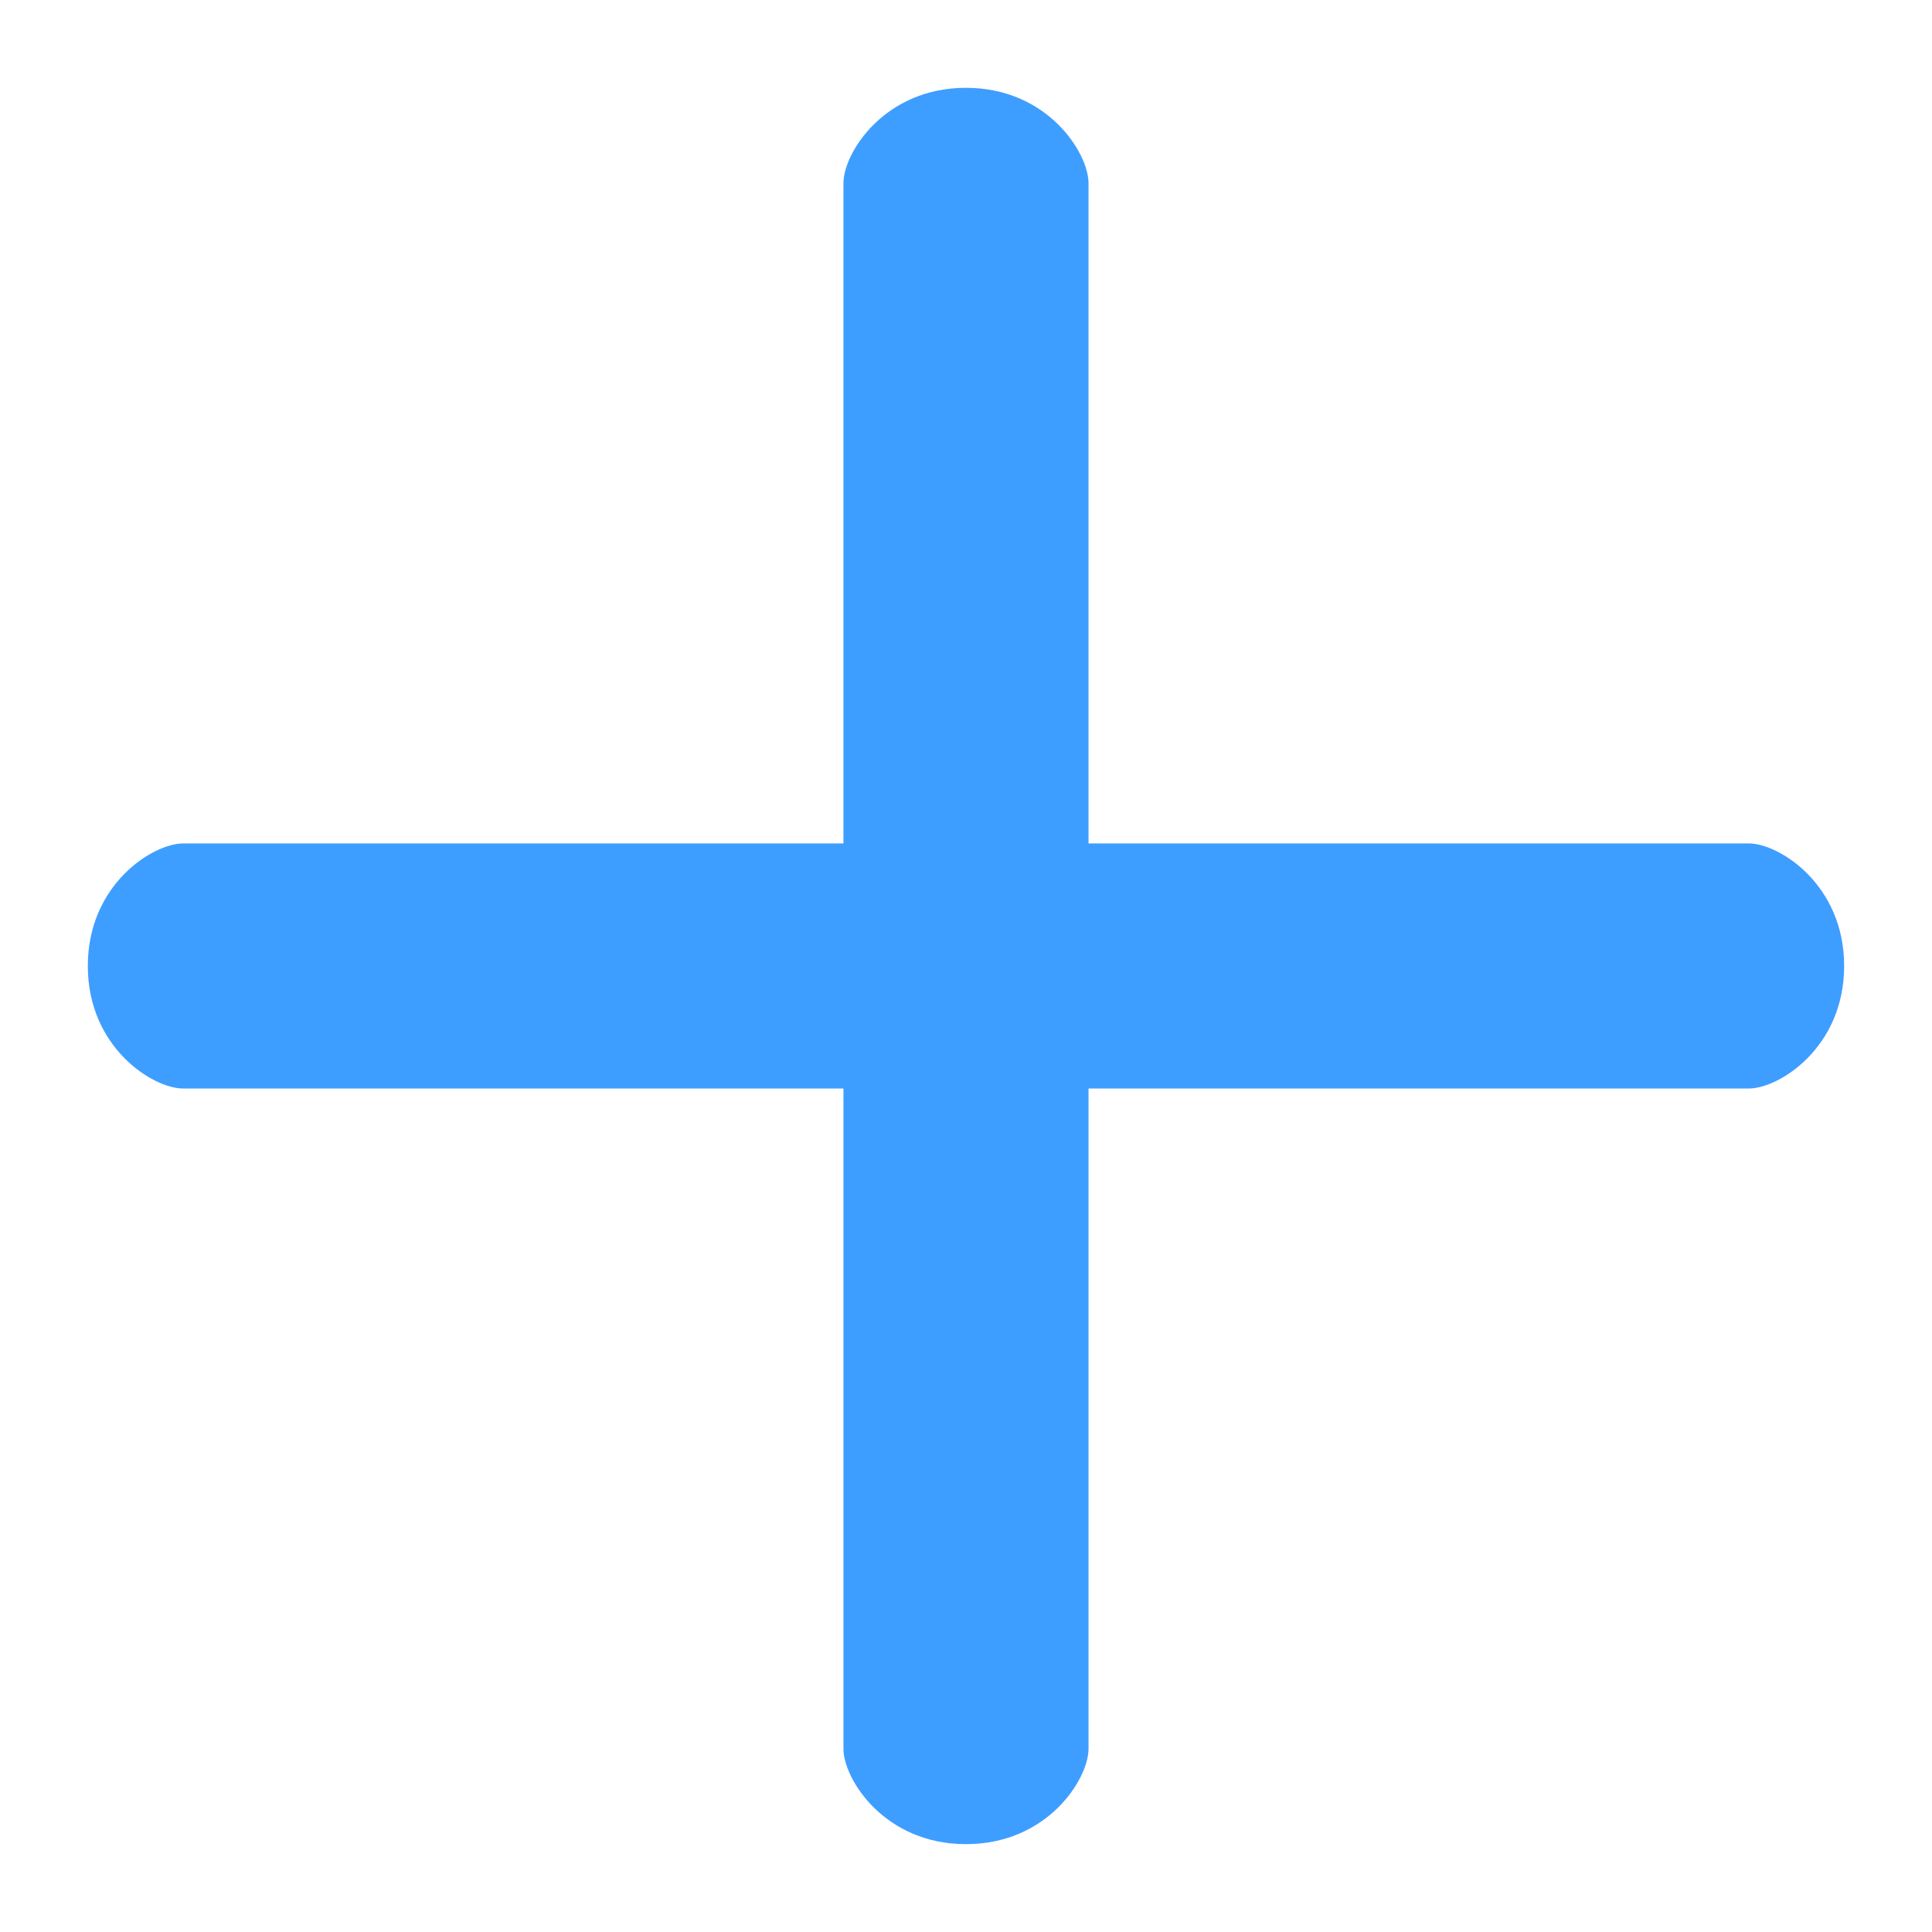
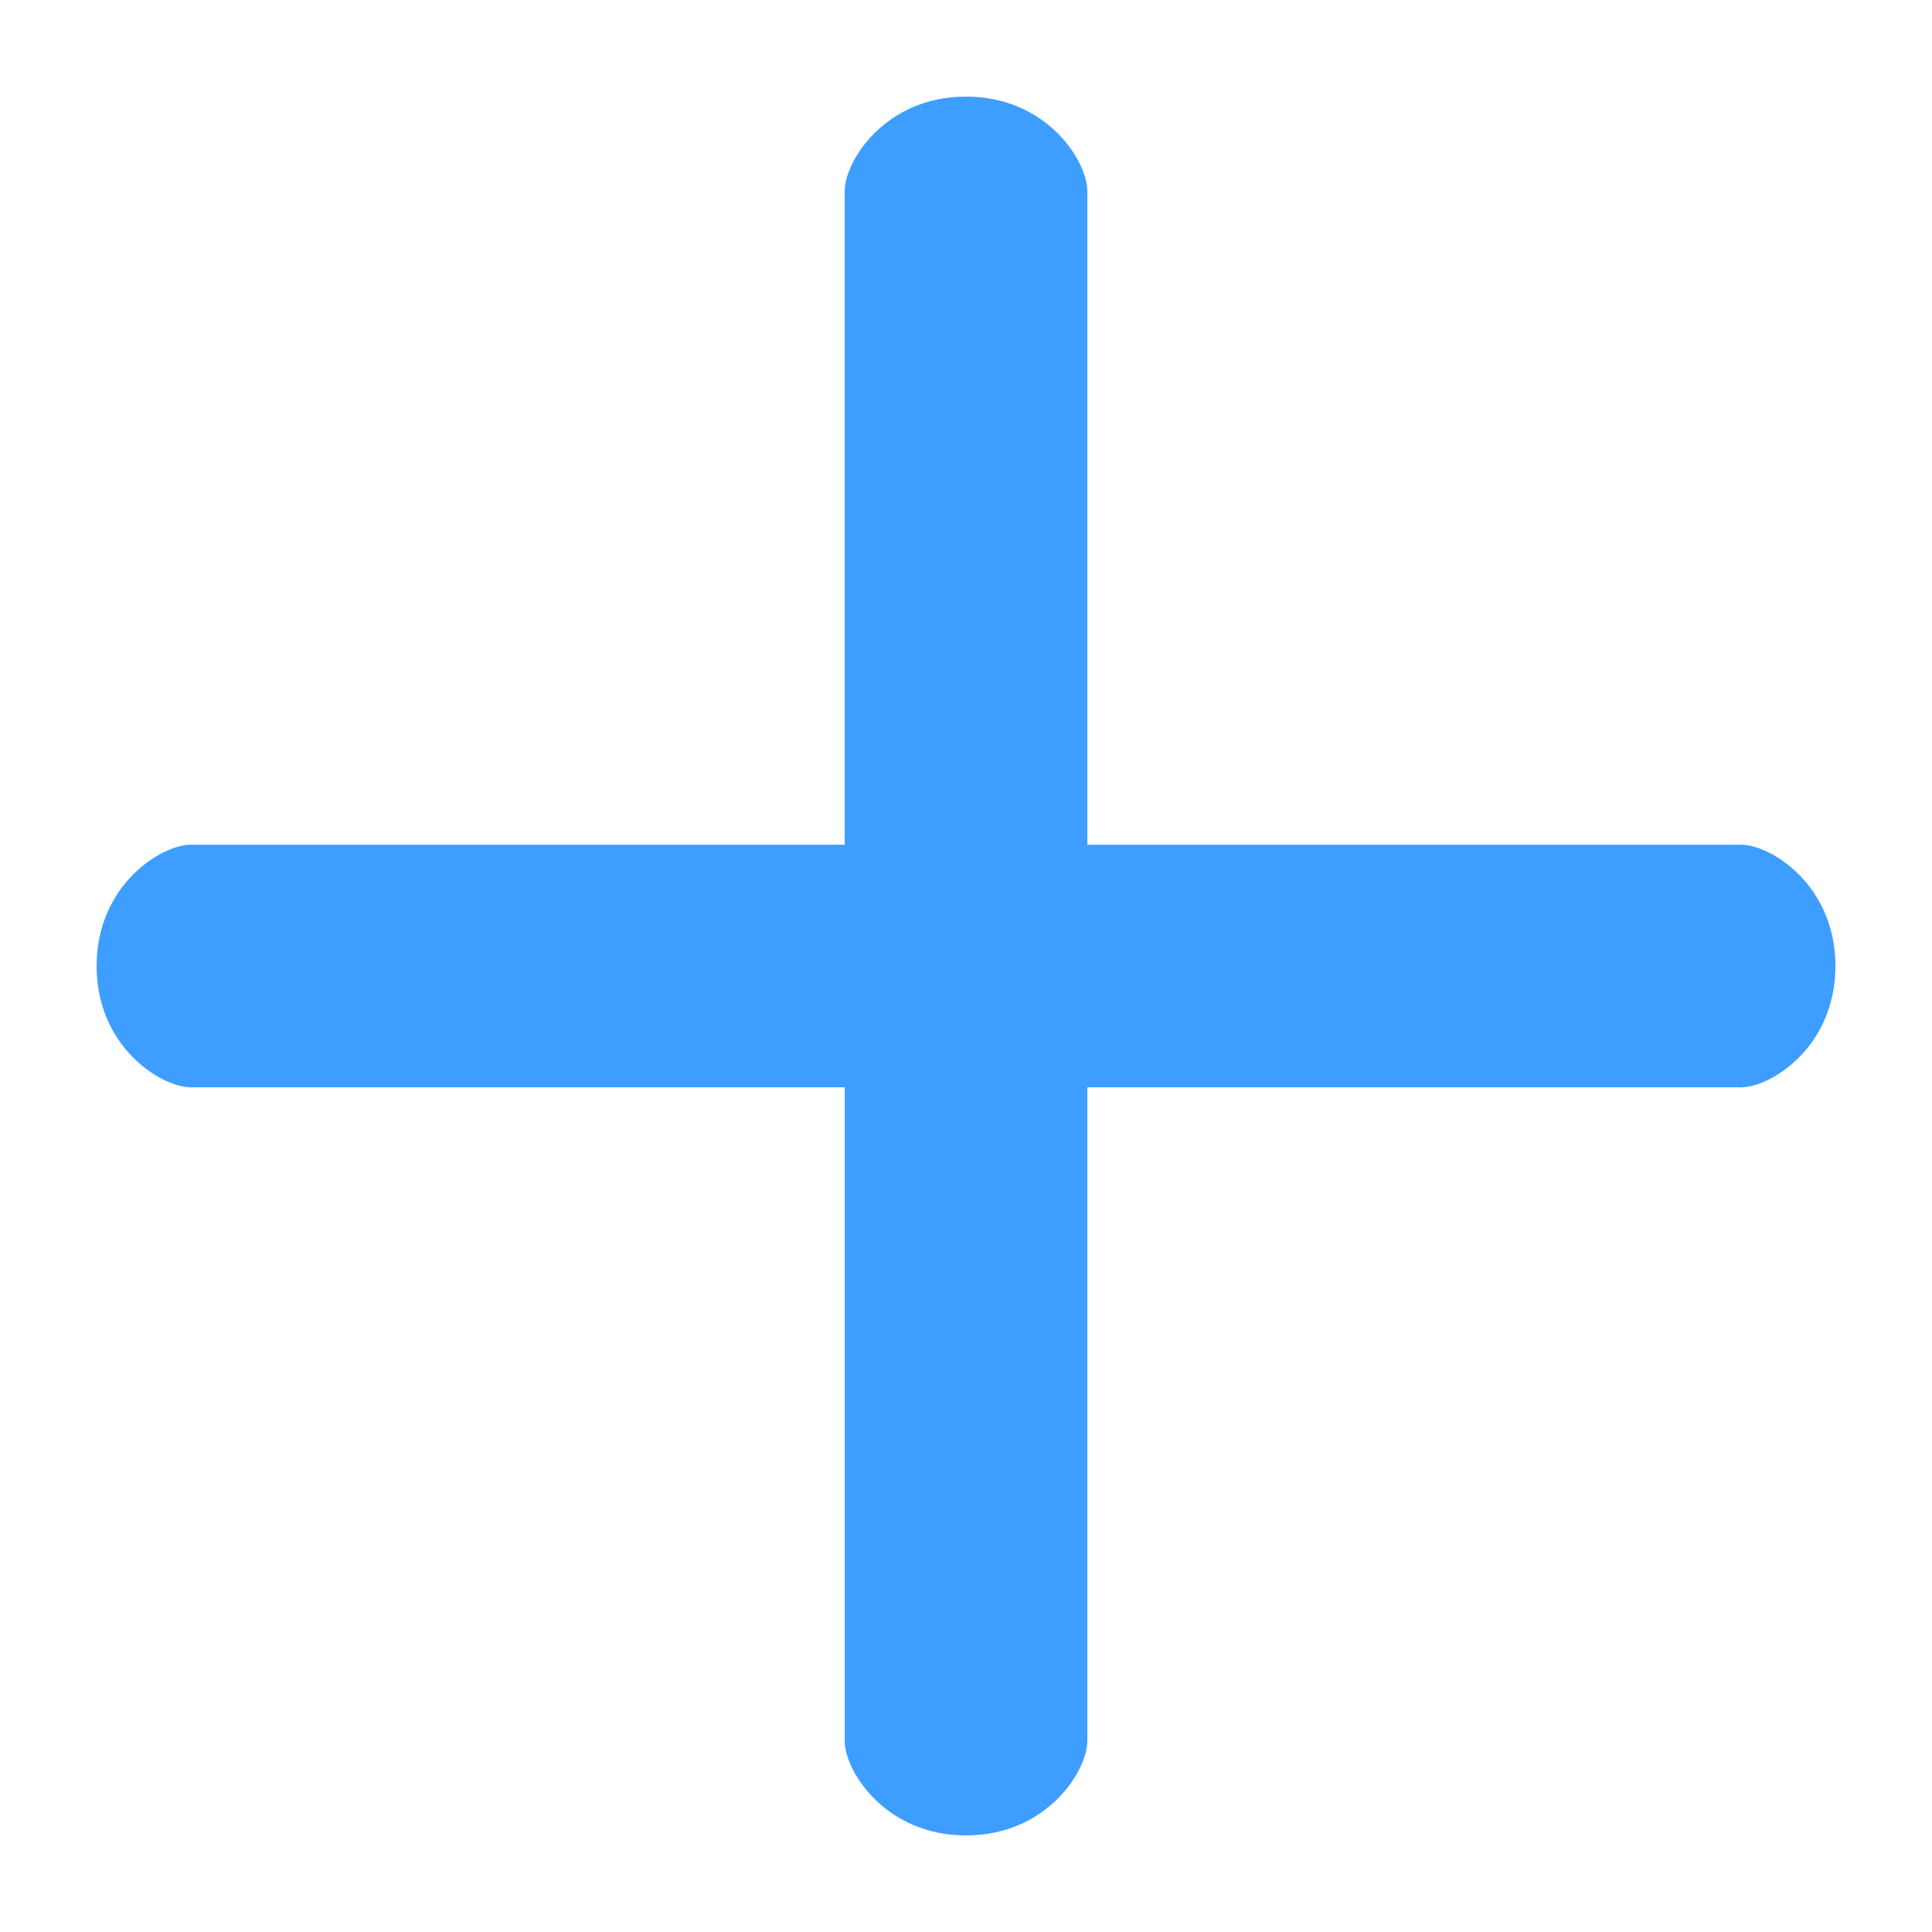
- <svg xmlns="http://www.w3.org/2000/svg" version="1.1" id="Capa_1" x="0px" y="0px" viewBox="0 0 21.135 21.135" xml:space="preserve" width="22" height="22">
+ <svg xmlns="http://www.w3.org/2000/svg" version="1.1" id="Capa_1" x="0px" y="0px" viewBox="0 0 19.213 19.213" xml:space="preserve" width="20" height="20">
  <defs id="defs3165" />
-   <g id="g3097" transform="matrix(0.0390625,0,0,0.03906266,0.9606641,0.960625)">
-     <g id="g3099">
-       <path d="M 465.167,211.614 H 280.245 V 26.691 c 0,-8.424 -11.439,-26.69 -34.316,-26.69 -22.877,0 -34.316,18.267 -34.316,26.69 V 211.615 H 26.69 C 18.267,211.614 0,223.053 0,245.929 c 0,22.876 18.267,34.316 26.69,34.316 h 184.924 v 184.924 c 0,8.422 11.438,26.69 34.316,26.69 22.878,0 34.316,-18.268 34.316,-26.69 V 280.245 H 465.17 c 8.422,0 26.69,-11.438 26.69,-34.316 0,-22.878 -18.27,-34.315 -26.693,-34.315 z" id="path3101" style="fill:#3e9eff" />
-     </g>
-     <g id="g3103" />
-     <g id="g3105" />
-     <g id="g3107" />
-     <g id="g3109" />
-     <g id="g3111" />
-     <g id="g3113" />
-     <g id="g3115" />
-     <g id="g3117" />
-     <g id="g3119" />
-     <g id="g3121" />
-     <g id="g3123" />
-     <g id="g3125" />
-     <g id="g3127" />
-     <g id="g3129" />
-     <g id="g3131" />
+   <g id="g3099" transform="matrix(0.03515625,0,0,0.03515639,0.960664,0.9606289)">
+     <path style="fill:#3e9eff" id="path3101" d="M 465.167,211.614 H 280.245 V 26.691 c 0,-8.424 -11.439,-26.69 -34.316,-26.69 -22.877,0 -34.316,18.267 -34.316,26.69 V 211.615 H 26.69 C 18.267,211.614 0,223.053 0,245.929 c 0,22.876 18.267,34.316 26.69,34.316 h 184.924 v 184.924 c 0,8.422 11.438,26.69 34.316,26.69 22.878,0 34.316,-18.268 34.316,-26.69 V 280.245 H 465.17 c 8.422,0 26.69,-11.438 26.69,-34.316 0,-22.878 -18.27,-34.315 -26.693,-34.315 z" />
  </g>
-   <g id="g3133" transform="translate(-20.13757,-450.5878)" />
-   <g id="g3135" transform="translate(-20.13757,-450.5878)" />
-   <g id="g3137" transform="translate(-20.13757,-450.5878)" />
-   <g id="g3139" transform="translate(-20.13757,-450.5878)" />
-   <g id="g3141" transform="translate(-20.13757,-450.5878)" />
-   <g id="g3143" transform="translate(-20.13757,-450.5878)" />
-   <g id="g3145" transform="translate(-20.13757,-450.5878)" />
-   <g id="g3147" transform="translate(-20.13757,-450.5878)" />
-   <g id="g3149" transform="translate(-20.13757,-450.5878)" />
-   <g id="g3151" transform="translate(-20.13757,-450.5878)" />
-   <g id="g3153" transform="translate(-20.13757,-450.5878)" />
-   <g id="g3155" transform="translate(-20.13757,-450.5878)" />
-   <g id="g3157" transform="translate(-20.13757,-450.5878)" />
-   <g id="g3159" transform="translate(-20.13757,-450.5878)" />
-   <g id="g3161" transform="translate(-20.13757,-450.5878)" />
+   <g id="g3103" transform="matrix(0.0390625,0,0,0.03906266,-1.9454545e-7,-3.9310935e-5)" />
+   <g id="g3105" transform="matrix(0.0390625,0,0,0.03906266,-1.9454545e-7,-3.9310935e-5)" />
+   <g id="g3107" transform="matrix(0.0390625,0,0,0.03906266,-1.9454545e-7,-3.9310935e-5)" />
+   <g id="g3109" transform="matrix(0.0390625,0,0,0.03906266,-1.9454545e-7,-3.9310935e-5)" />
+   <g id="g3111" transform="matrix(0.0390625,0,0,0.03906266,-1.9454545e-7,-3.9310935e-5)" />
+   <g id="g3113" transform="matrix(0.0390625,0,0,0.03906266,-1.9454545e-7,-3.9310935e-5)" />
+   <g id="g3115" transform="matrix(0.0390625,0,0,0.03906266,-1.9454545e-7,-3.9310935e-5)" />
+   <g id="g3117" transform="matrix(0.0390625,0,0,0.03906266,-1.9454545e-7,-3.9310935e-5)" />
+   <g id="g3119" transform="matrix(0.0390625,0,0,0.03906266,-1.9454545e-7,-3.9310935e-5)" />
+   <g id="g3121" transform="matrix(0.0390625,0,0,0.03906266,-1.9454545e-7,-3.9310935e-5)" />
+   <g id="g3123" transform="matrix(0.0390625,0,0,0.03906266,-1.9454545e-7,-3.9310935e-5)" />
+   <g id="g3125" transform="matrix(0.0390625,0,0,0.03906266,-1.9454545e-7,-3.9310935e-5)" />
+   <g id="g3127" transform="matrix(0.0390625,0,0,0.03906266,-1.9454545e-7,-3.9310935e-5)" />
+   <g id="g3129" transform="matrix(0.0390625,0,0,0.03906266,-1.9454545e-7,-3.9310935e-5)" />
+   <g id="g3131" transform="matrix(0.0390625,0,0,0.03906266,-1.9454545e-7,-3.9310935e-5)" />
+   <g id="g3133" transform="translate(-21.09823,-451.5485)" />
+   <g id="g3135" transform="translate(-21.09823,-451.5485)" />
+   <g id="g3137" transform="translate(-21.09823,-451.5485)" />
+   <g id="g3139" transform="translate(-21.09823,-451.5485)" />
+   <g id="g3141" transform="translate(-21.09823,-451.5485)" />
+   <g id="g3143" transform="translate(-21.09823,-451.5485)" />
+   <g id="g3145" transform="translate(-21.09823,-451.5485)" />
+   <g id="g3147" transform="translate(-21.09823,-451.5485)" />
+   <g id="g3149" transform="translate(-21.09823,-451.5485)" />
+   <g id="g3151" transform="translate(-21.09823,-451.5485)" />
+   <g id="g3153" transform="translate(-21.09823,-451.5485)" />
+   <g id="g3155" transform="translate(-21.09823,-451.5485)" />
+   <g id="g3157" transform="translate(-21.09823,-451.5485)" />
+   <g id="g3159" transform="translate(-21.09823,-451.5485)" />
+   <g id="g3161" transform="translate(-21.09823,-451.5485)" />
</svg>
